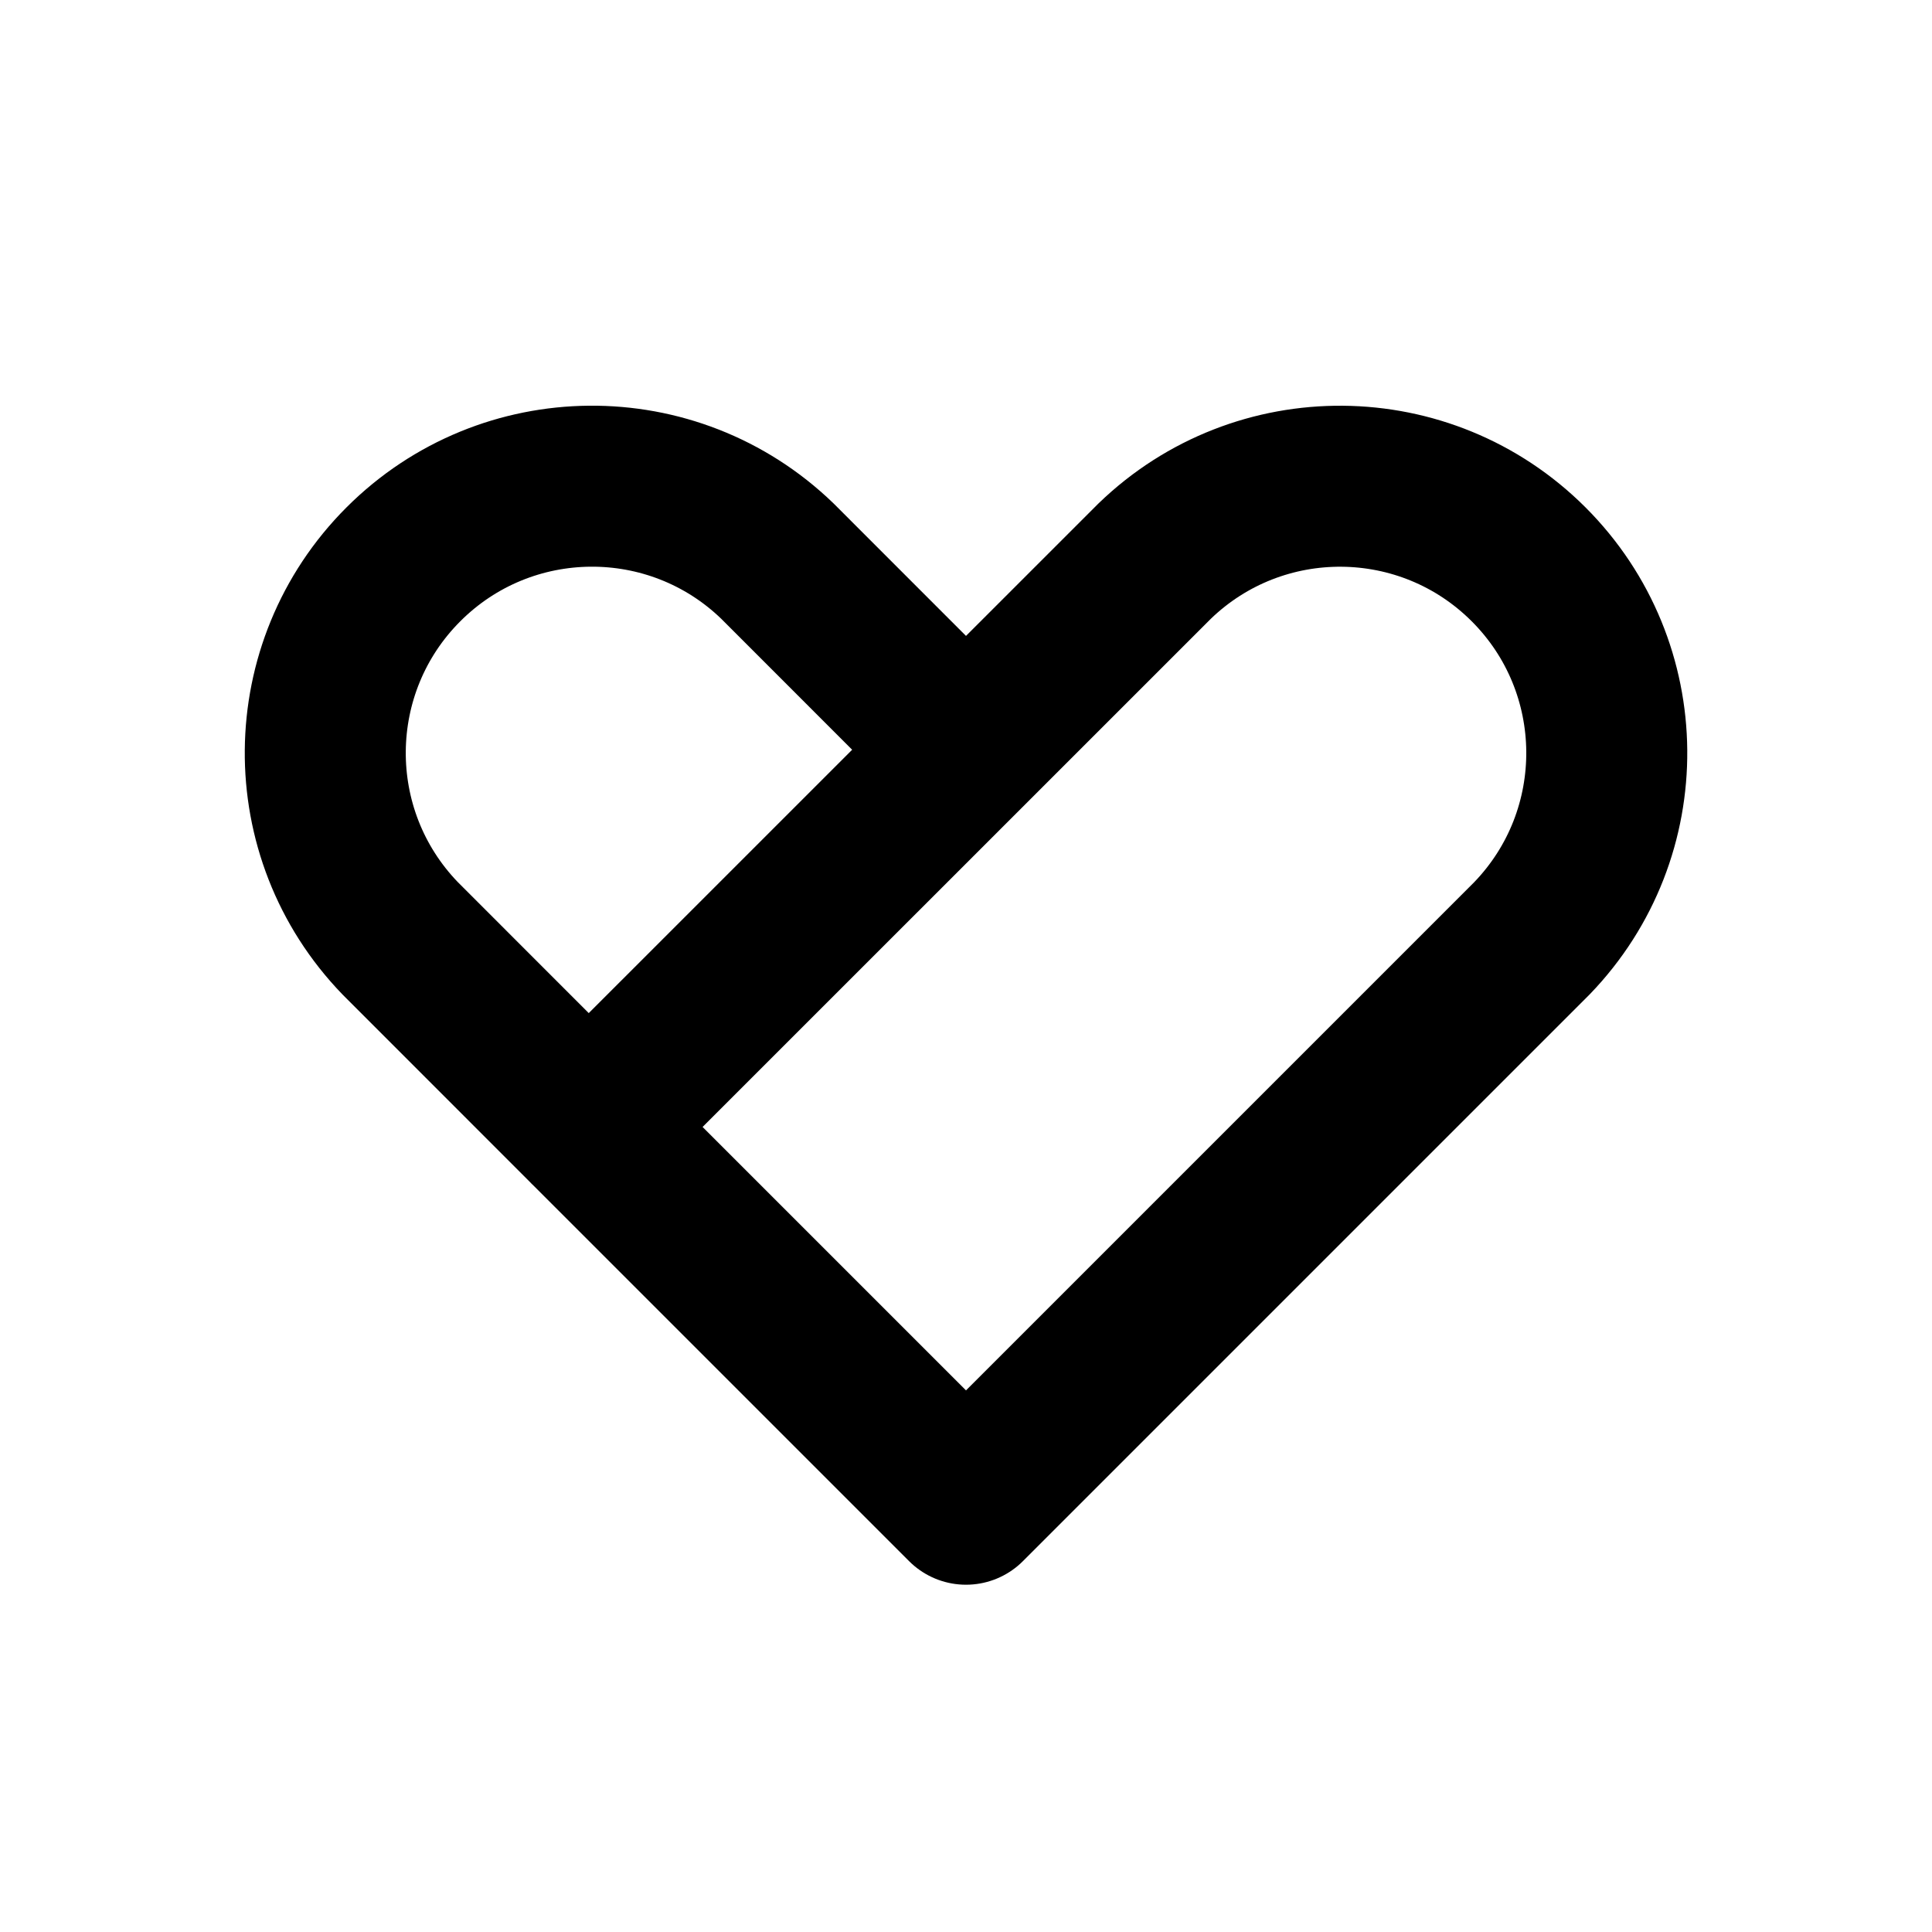
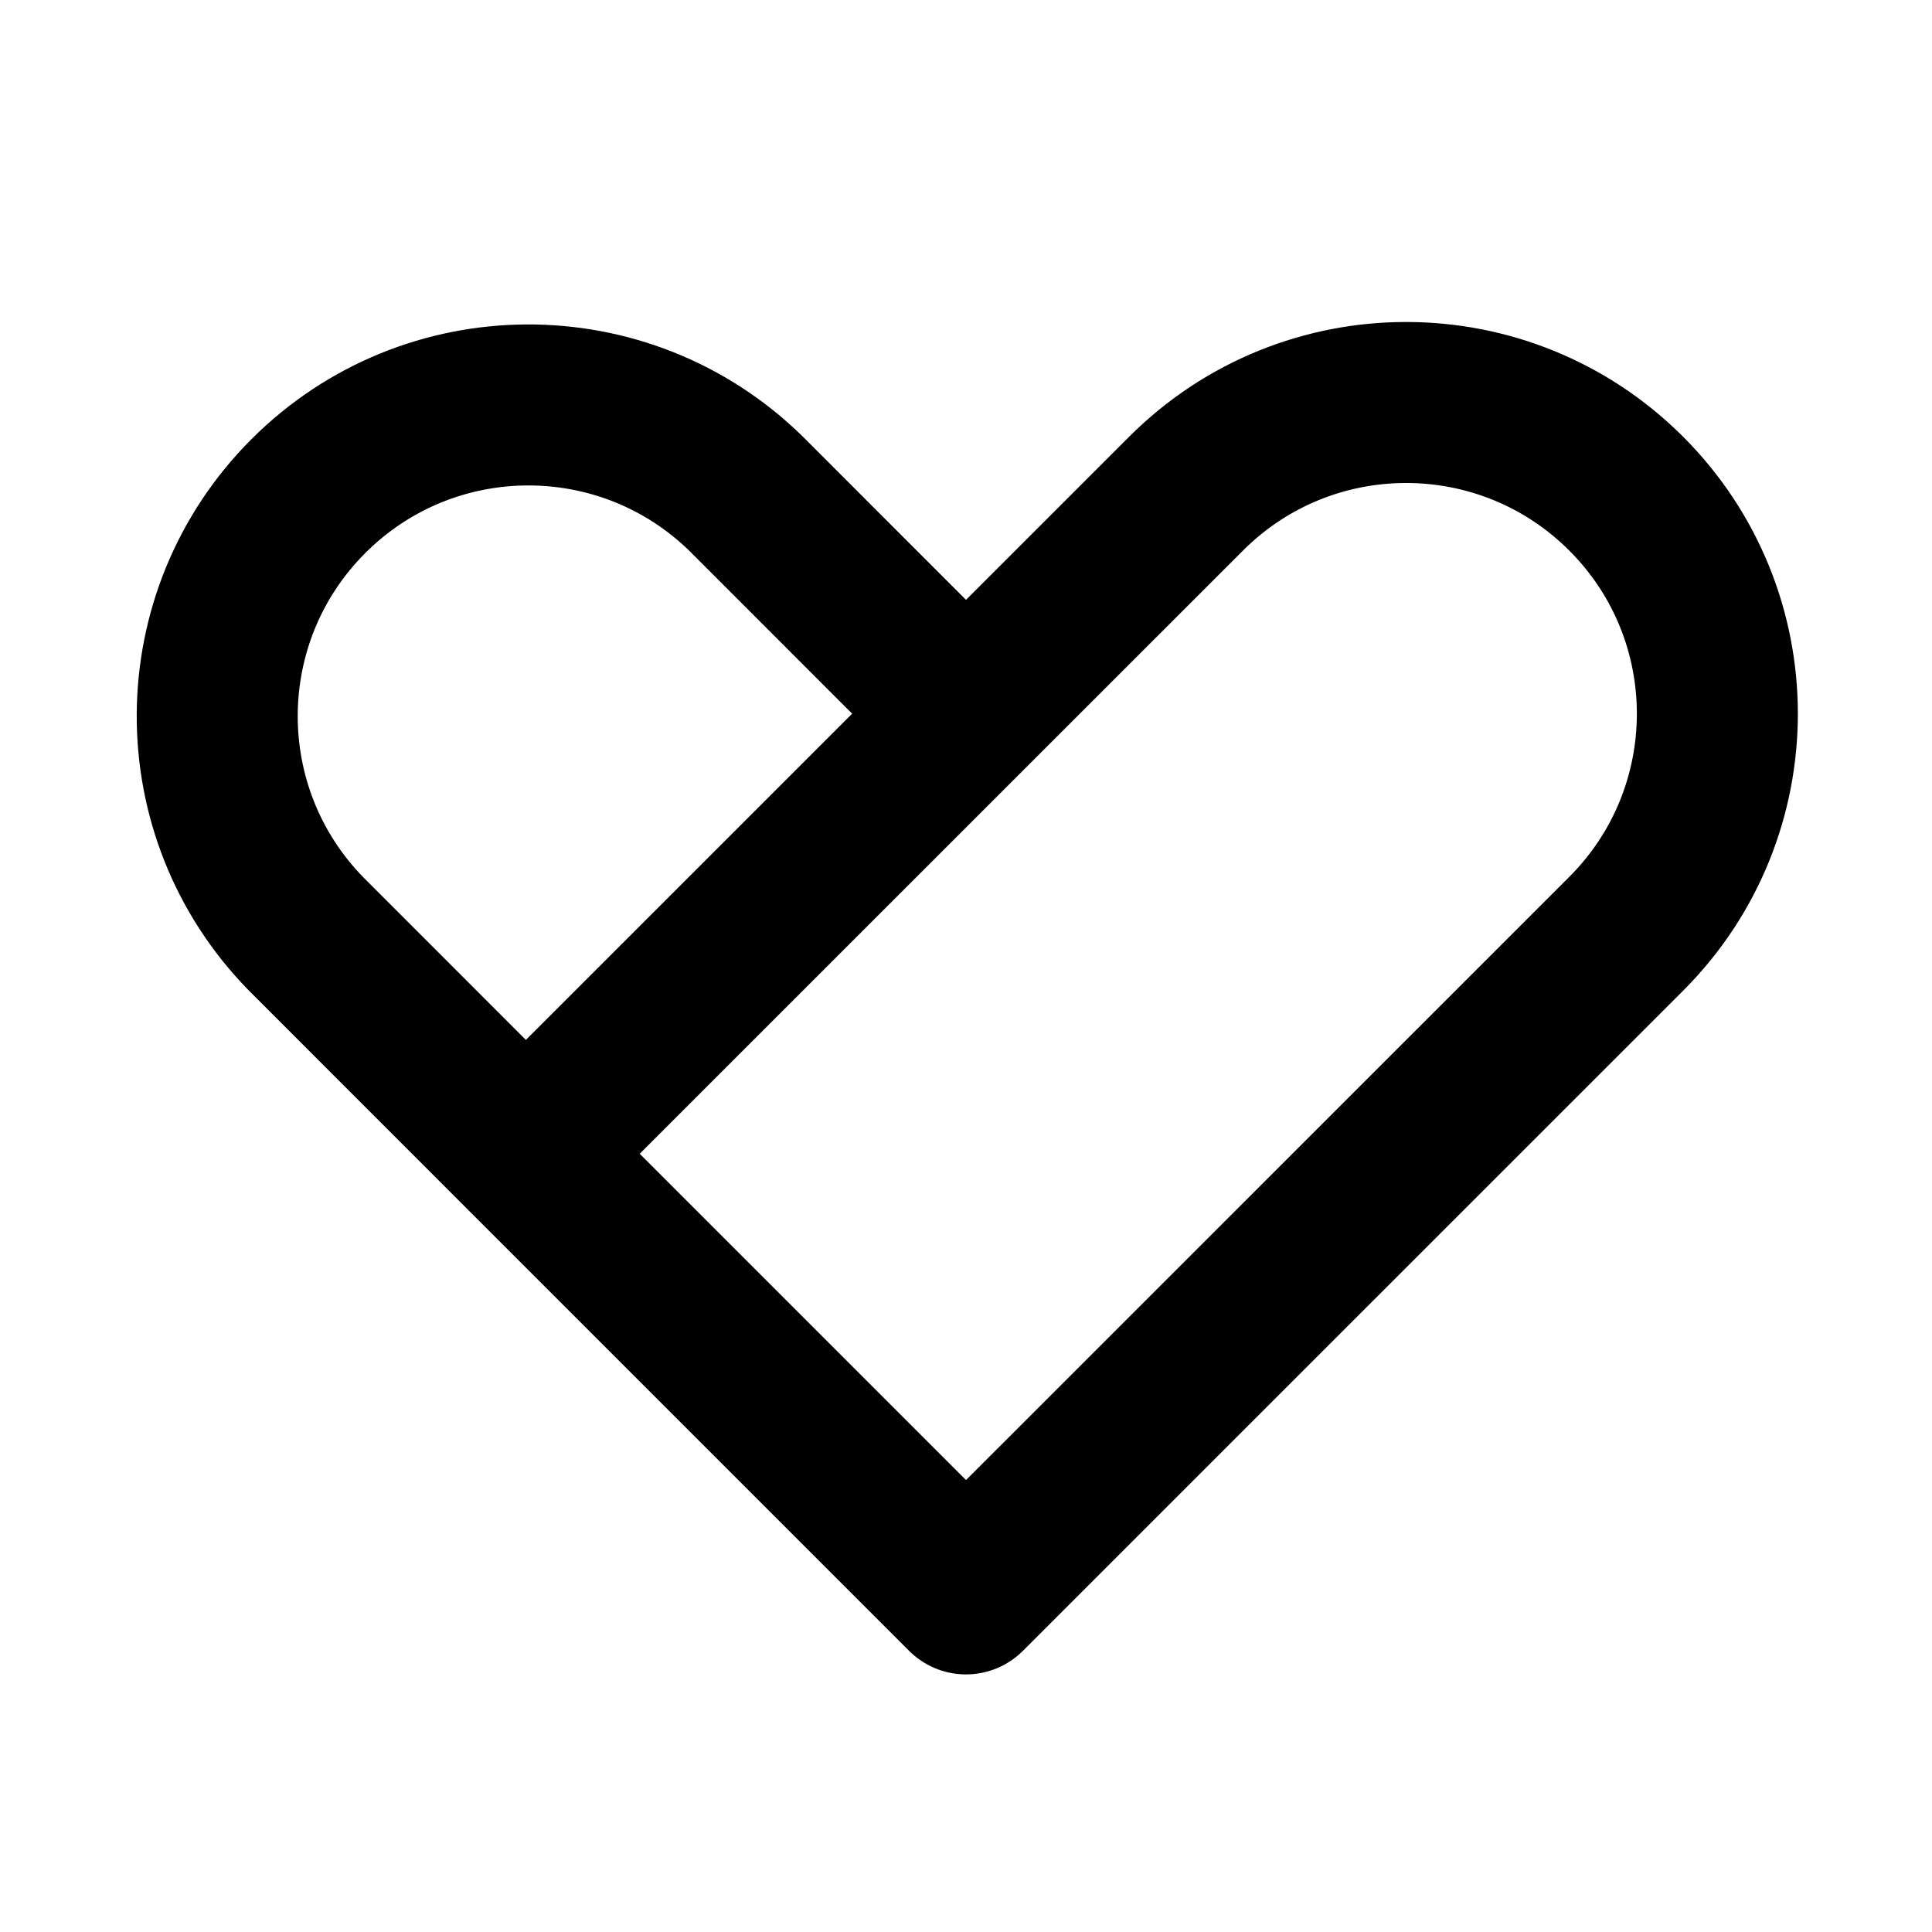
<svg xmlns="http://www.w3.org/2000/svg" fill="none" stroke="currentColor" stroke-linecap="round" stroke-linejoin="round" stroke-width="2" viewBox="0 0 24 24">
  <path stroke="none" d="M0 0h24v24H0z" />
-   <path d="M12 9.314 9.657 6.97a3.314 3.314 0 0 0-4.686 4.686L7.314 14 12 18.686l7.03-7.03a3.314 3.314 0 0 0-4.687-4.685L7.313 14" />
+   <path d="M12 8.866 9.267 6.132A3.866 3.866 0 0 0 3.8 11.599l2.733 2.734L12 19.8l8.202-8.201a3.866 3.866 0 0 0-5.469-5.466l-8.201 8.2" />
</svg>
